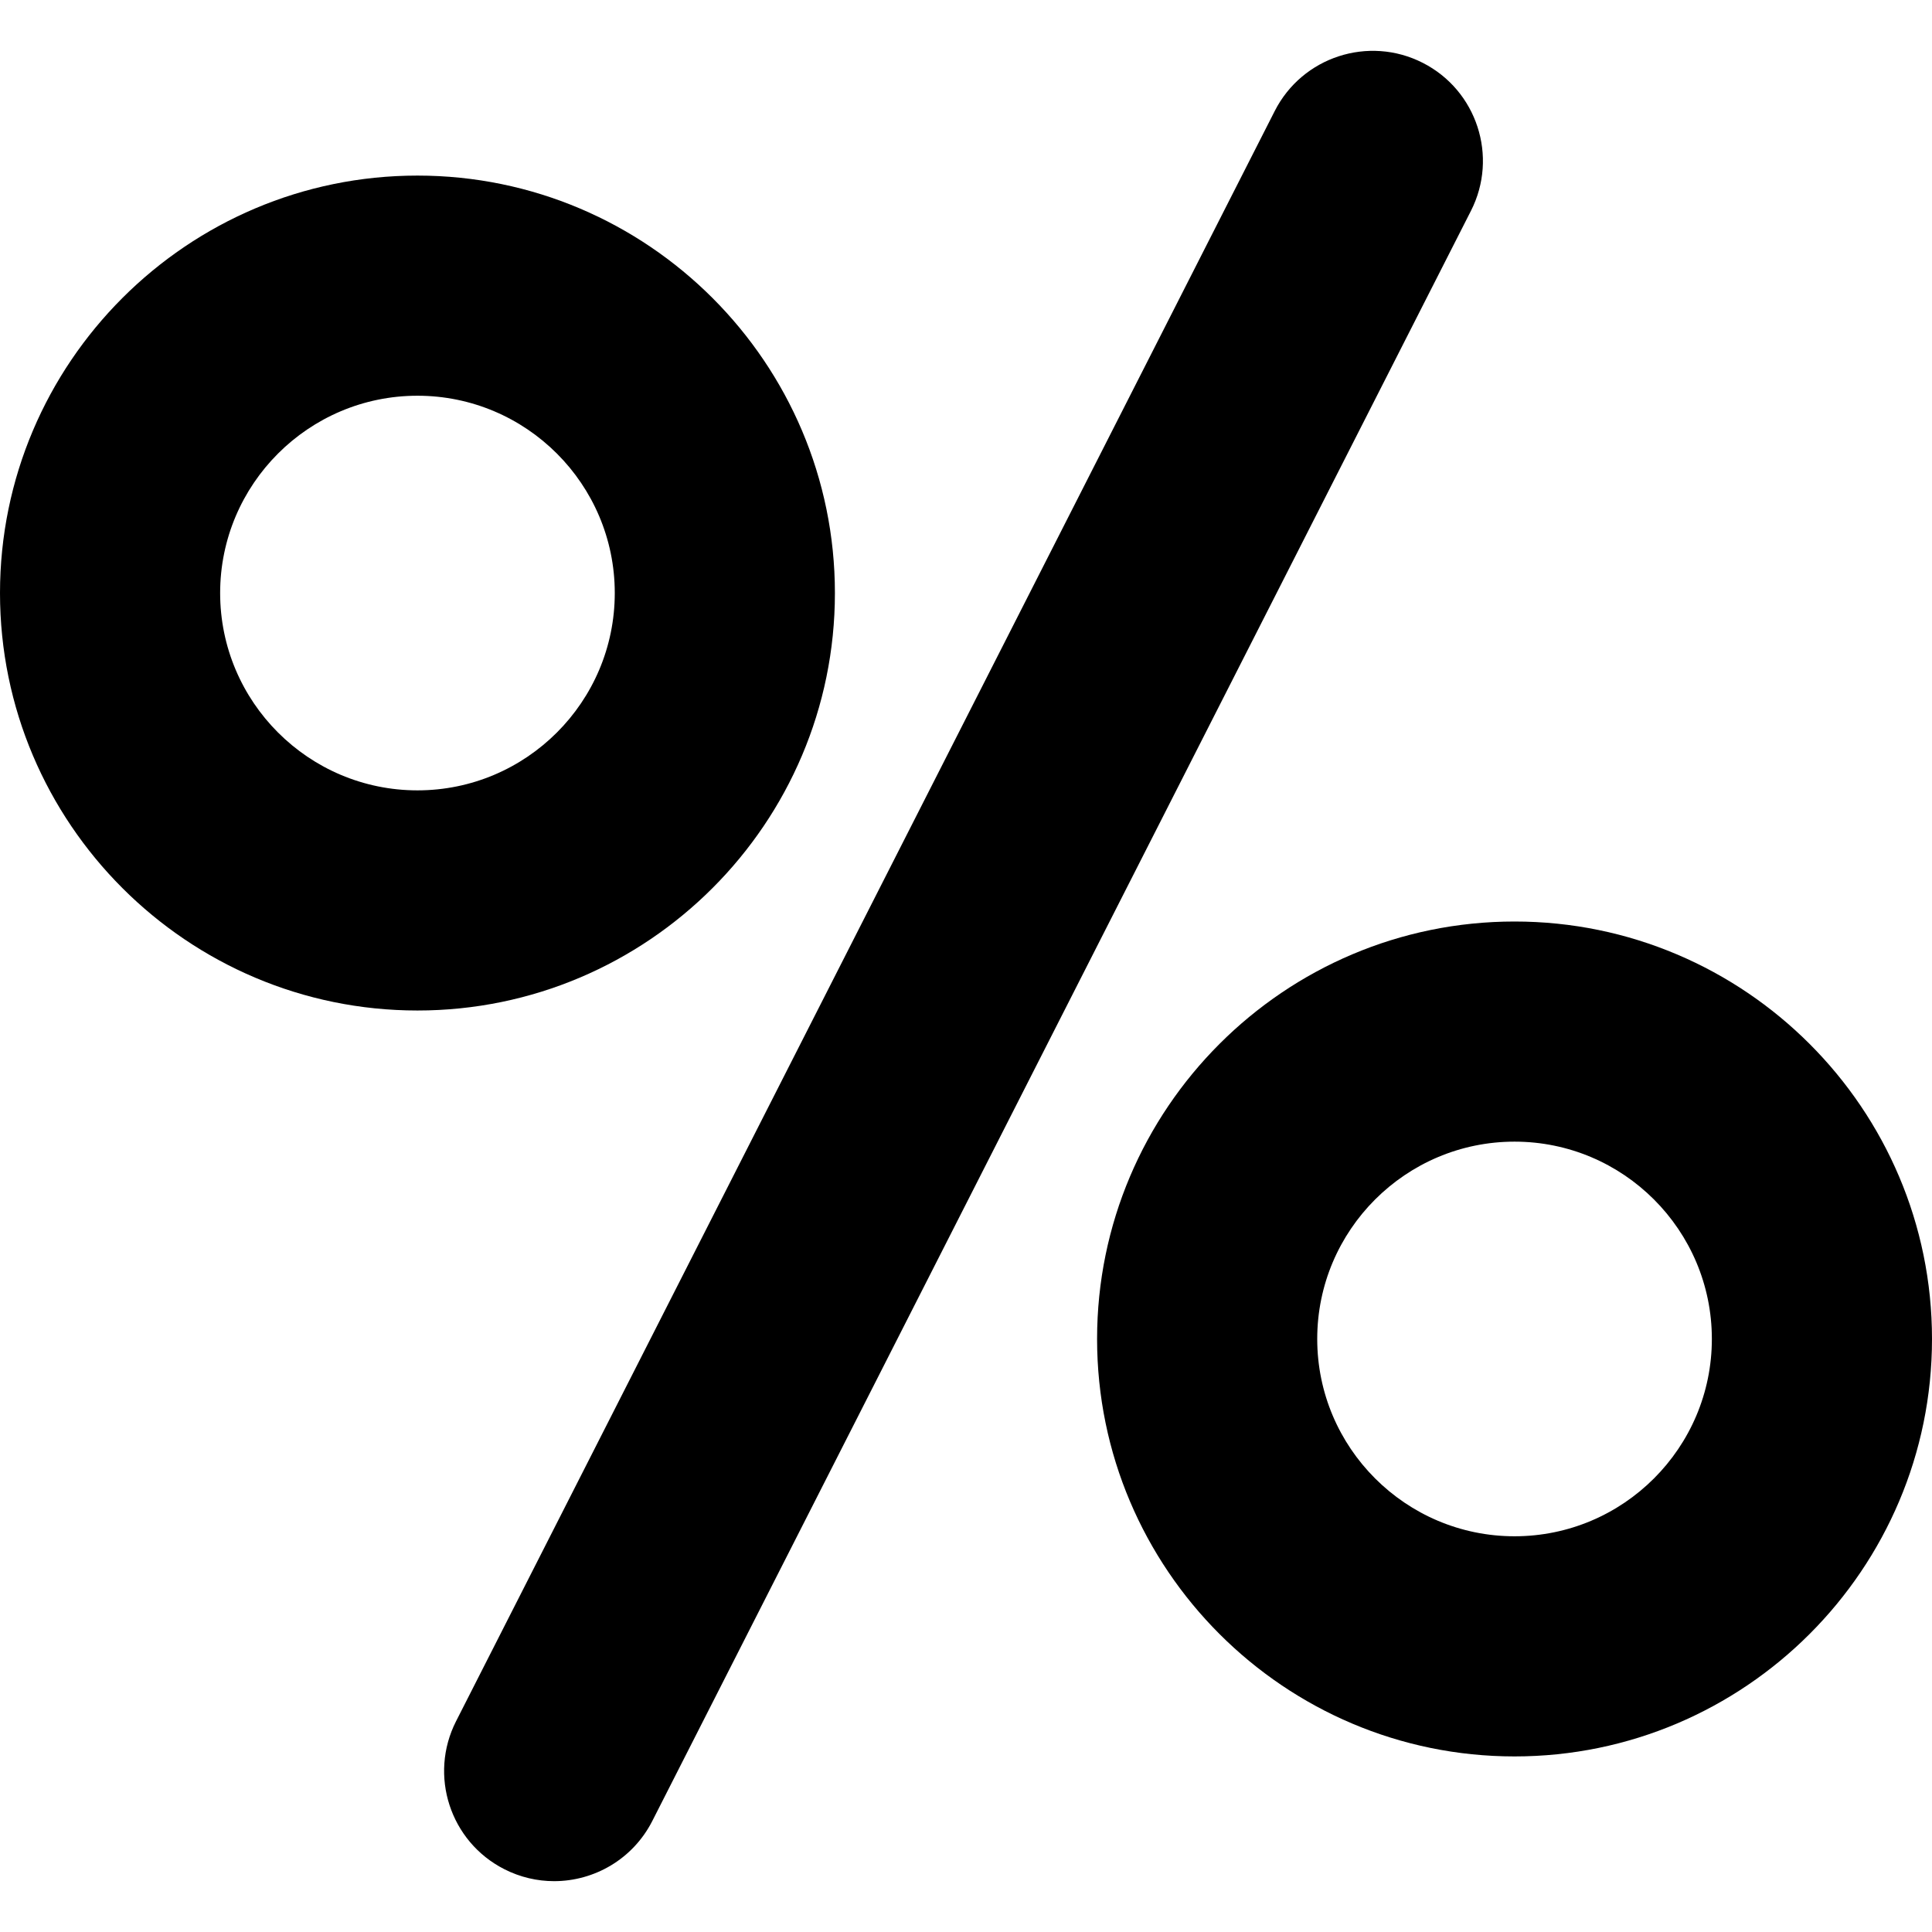
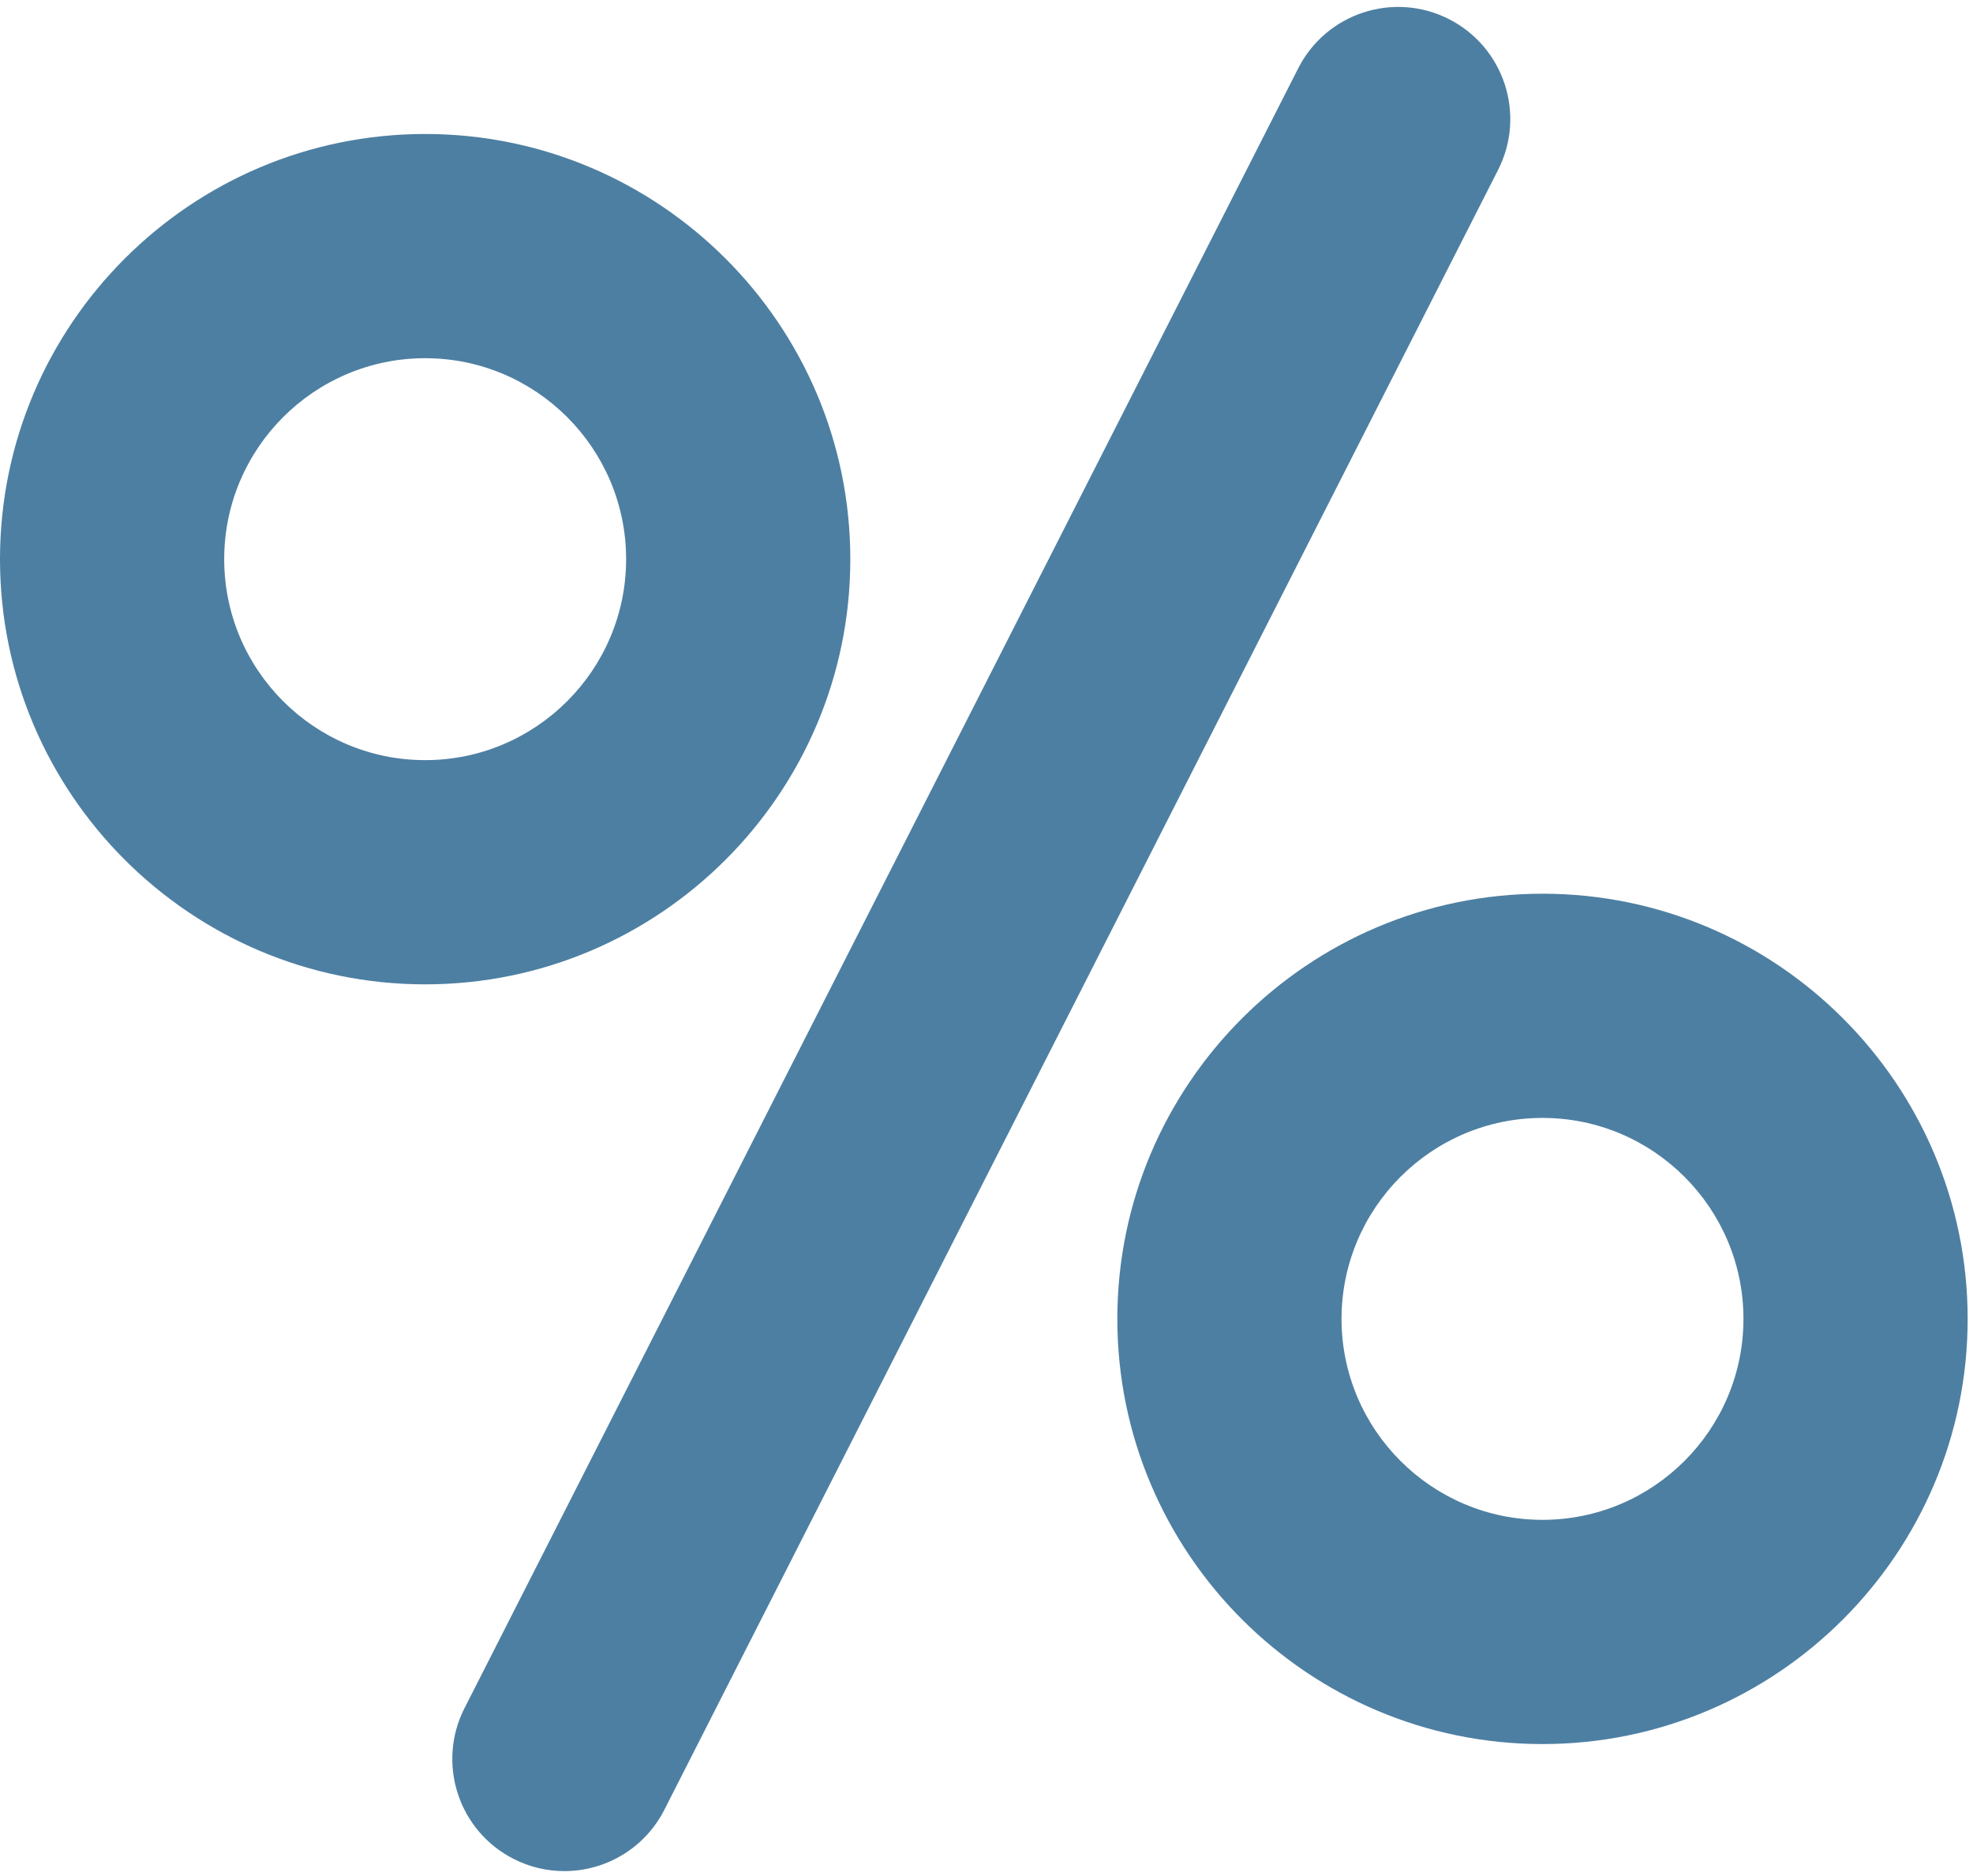
- <svg xmlns="http://www.w3.org/2000/svg" version="1.1" id="Capa_1" x="0px" y="0px" viewBox="0 0 263.285 263.285" style="enable-background:new 0 0 263.285 263.285;" xml:space="preserve">
-   <g>
-     <path d="M193.882,8.561c-7.383-3.756-16.414-0.813-20.169,6.573L62.153,234.556c-3.755,7.385-0.812,16.414,6.573,20.169   c2.178,1.107,4.499,1.632,6.786,1.632c5.466,0,10.735-2.998,13.383-8.205L200.455,28.73   C204.21,21.345,201.267,12.316,193.882,8.561z" />
-     <path d="M113.778,80.818c0-31.369-25.521-56.89-56.89-56.89C25.521,23.928,0,49.449,0,80.818c0,31.368,25.521,56.889,56.889,56.889   C88.258,137.707,113.778,112.186,113.778,80.818z M56.889,107.707C42.063,107.707,30,95.644,30,80.818   c0-14.827,12.063-26.89,26.889-26.89c14.827,0,26.89,12.062,26.89,26.89C83.778,95.644,71.716,107.707,56.889,107.707z" />
-     <path d="M206.396,125.58c-31.369,0-56.89,25.521-56.89,56.889c0,31.368,25.52,56.889,56.89,56.889   c31.368,0,56.889-25.52,56.889-56.889C263.285,151.1,237.765,125.58,206.396,125.58z M206.396,209.357   c-14.827,0-26.89-12.063-26.89-26.889c0-14.826,12.063-26.889,26.89-26.889c14.826,0,26.889,12.063,26.889,26.889   C233.285,197.294,221.223,209.357,206.396,209.357z" />
+ <svg xmlns="http://www.w3.org/2000/svg" width="264px" height="251px" viewBox="0 0 264 251" version="1.1">
+   <g id="Page-1" stroke="none" stroke-width="1" fill="none" fill-rule="evenodd">
+     <g id="percent" fill="#4D7FA2" fill-rule="nonzero">
+       <path d="M193.882,2.561 C186.499,-1.195 177.468,1.748 173.713,9.134 L62.153,228.556 C58.398,235.941 61.341,244.97 68.726,248.725 C70.904,249.832 73.225,250.357 75.512,250.357 C80.978,250.357 86.247,247.359 88.895,242.152 L200.455,22.73 C204.21,15.345 201.267,6.316 193.882,2.561 Z" id="Path" />
+       <path d="M113.778,74.818 C113.778,43.449 88.257,17.928 56.888,17.928 C25.521,17.928 0,43.449 0,74.818 C0,106.186 25.521,131.707 56.889,131.707 C88.258,131.707 113.778,106.186 113.778,74.818 Z M56.889,101.707 C42.063,101.707 30,89.644 30,74.818 C30,59.991 42.063,47.928 56.889,47.928 C71.716,47.928 83.779,59.99 83.779,74.818 C83.778,89.644 71.716,101.707 56.889,101.707 Z" id="Shape" />
+       <path d="M206.396,119.58 C175.027,119.58 149.506,145.101 149.506,176.469 C149.506,207.837 175.026,233.358 206.396,233.358 C237.764,233.358 263.285,207.838 263.285,176.469 C263.285,145.1 237.765,119.58 206.396,119.58 Z M206.396,203.357 C191.569,203.357 179.506,191.294 179.506,176.468 C179.506,161.642 191.569,149.579 206.396,149.579 C221.222,149.579 233.285,161.642 233.285,176.468 C233.285,191.294 221.223,203.357 206.396,203.357 Z" id="Shape" />
+     </g>
  </g>
-   <g>
- </g>
-   <g>
- </g>
-   <g>
- </g>
-   <g>
- </g>
-   <g>
- </g>
-   <g>
- </g>
-   <g>
- </g>
-   <g>
- </g>
-   <g>
- </g>
-   <g>
- </g>
-   <g>
- </g>
-   <g>
- </g>
-   <g>
- </g>
-   <g>
- </g>
-   <g>
- </g>
</svg>
